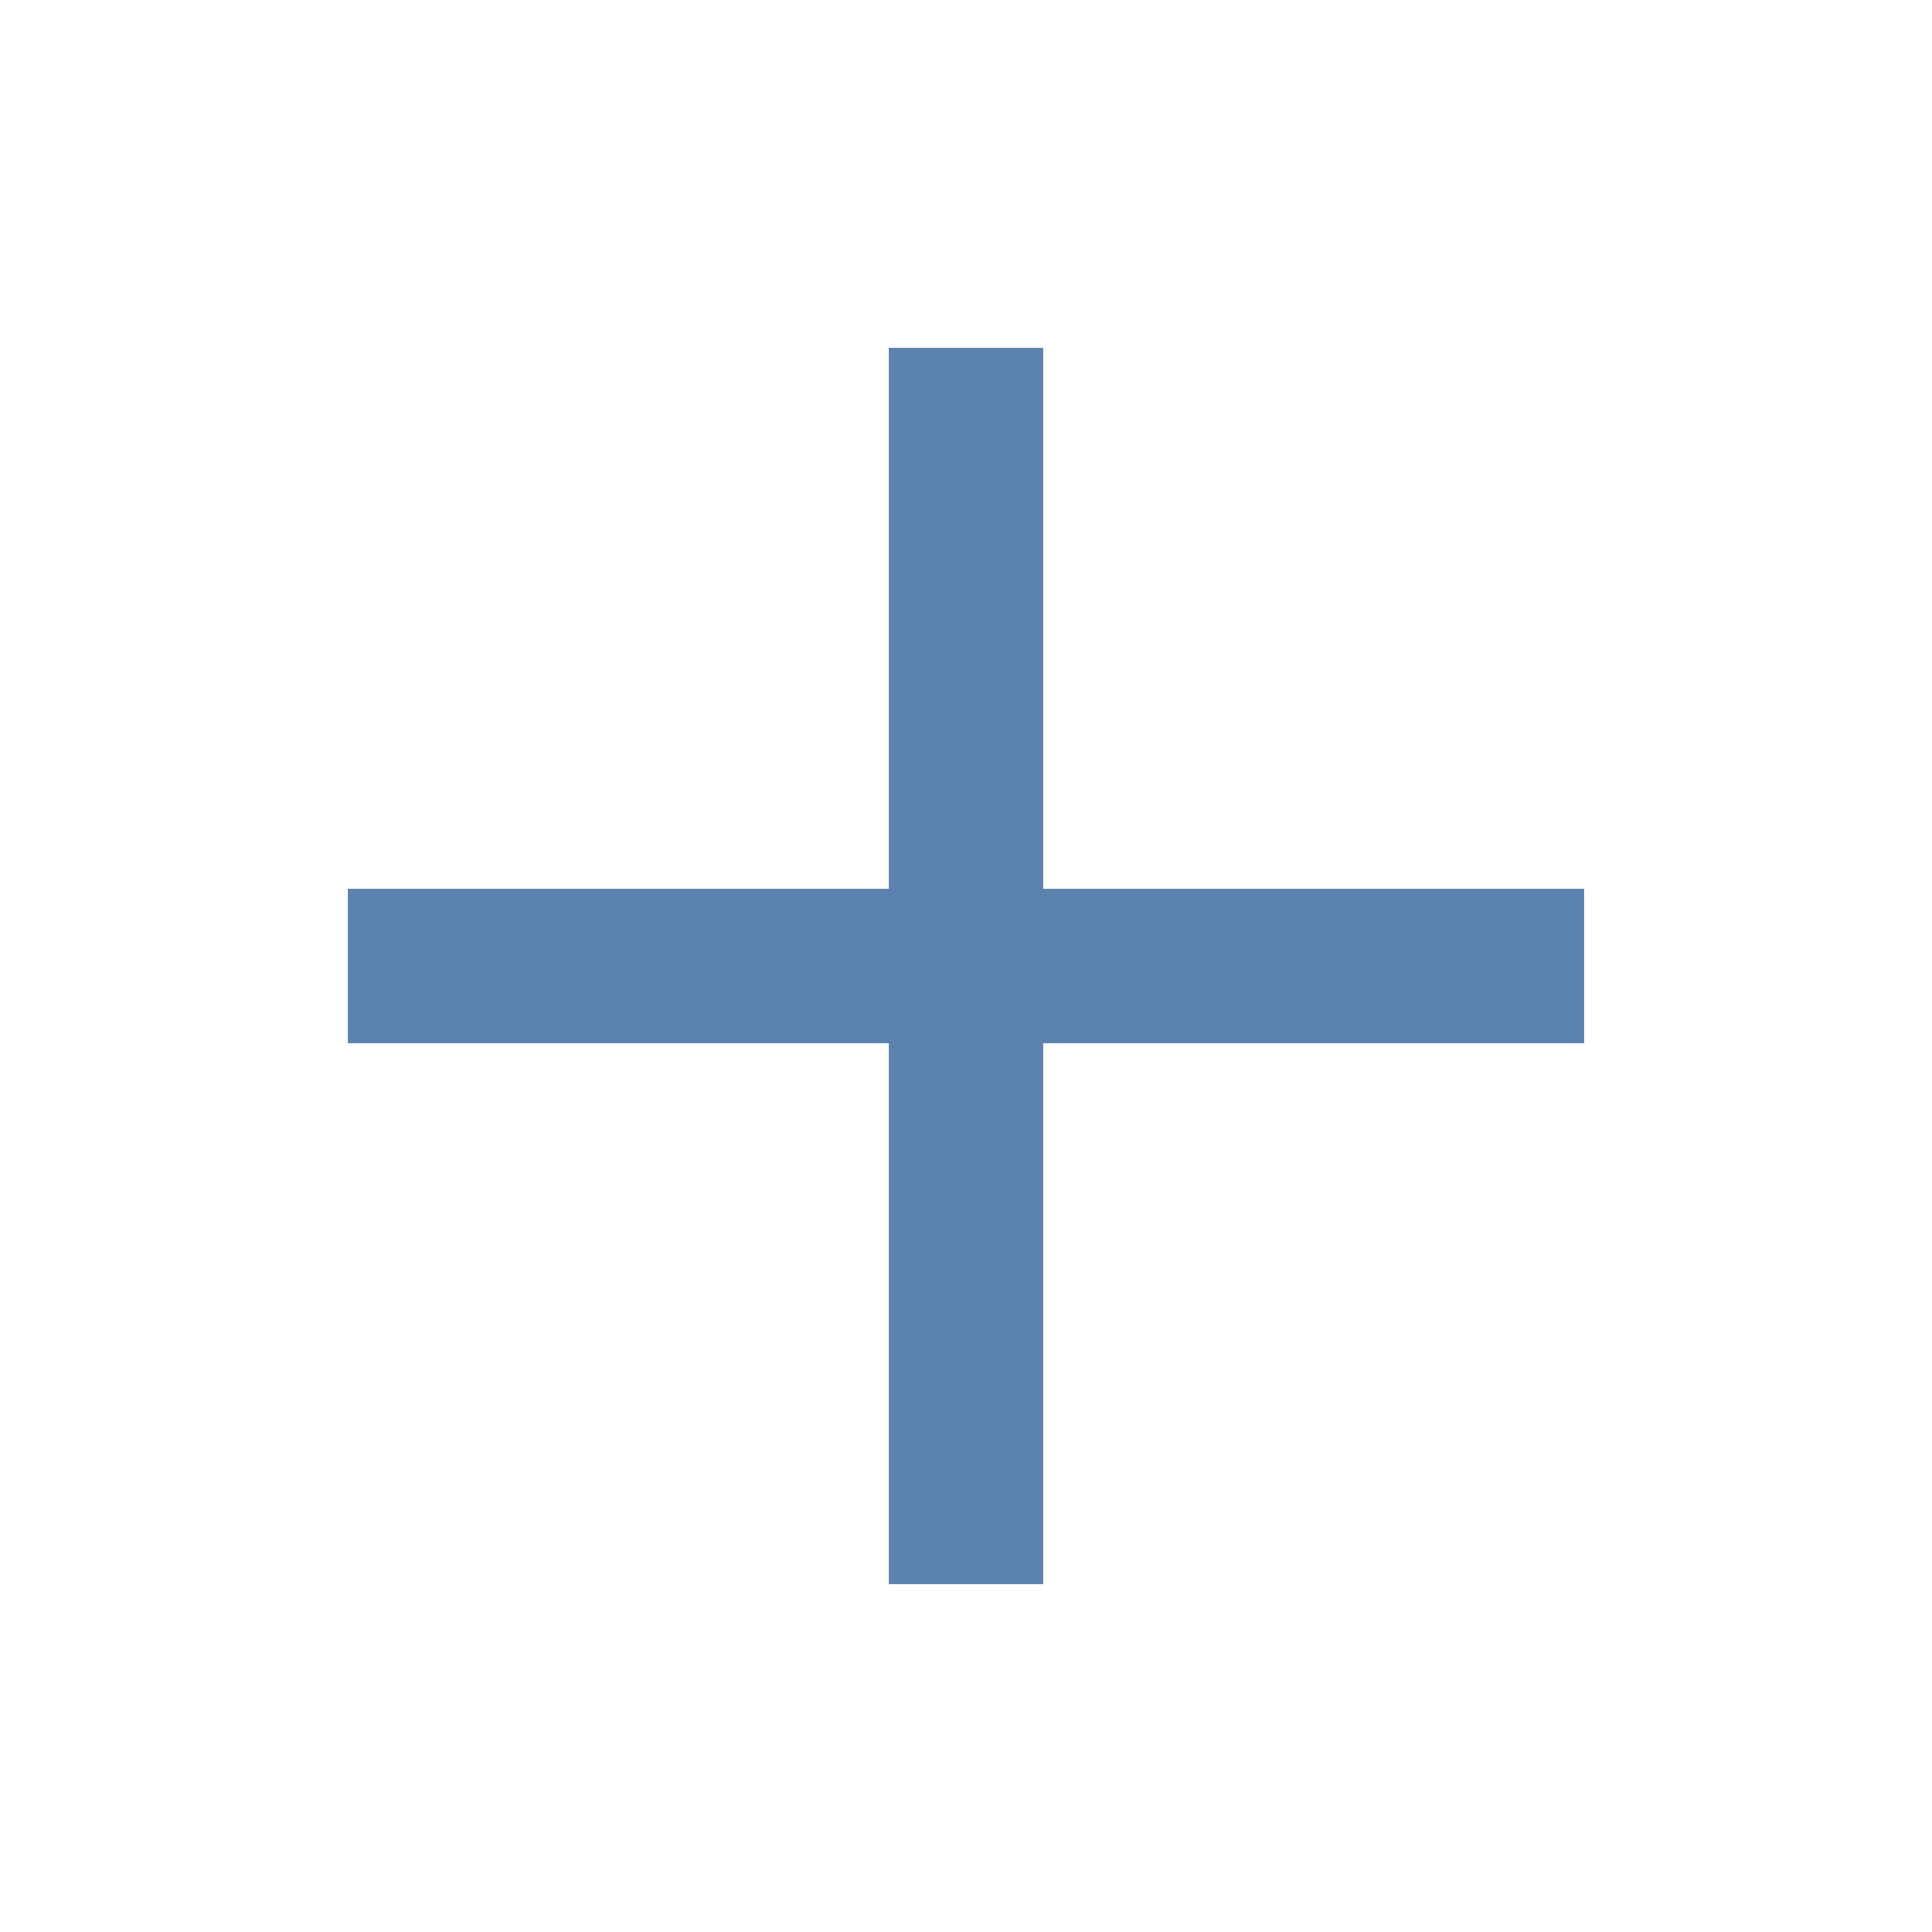
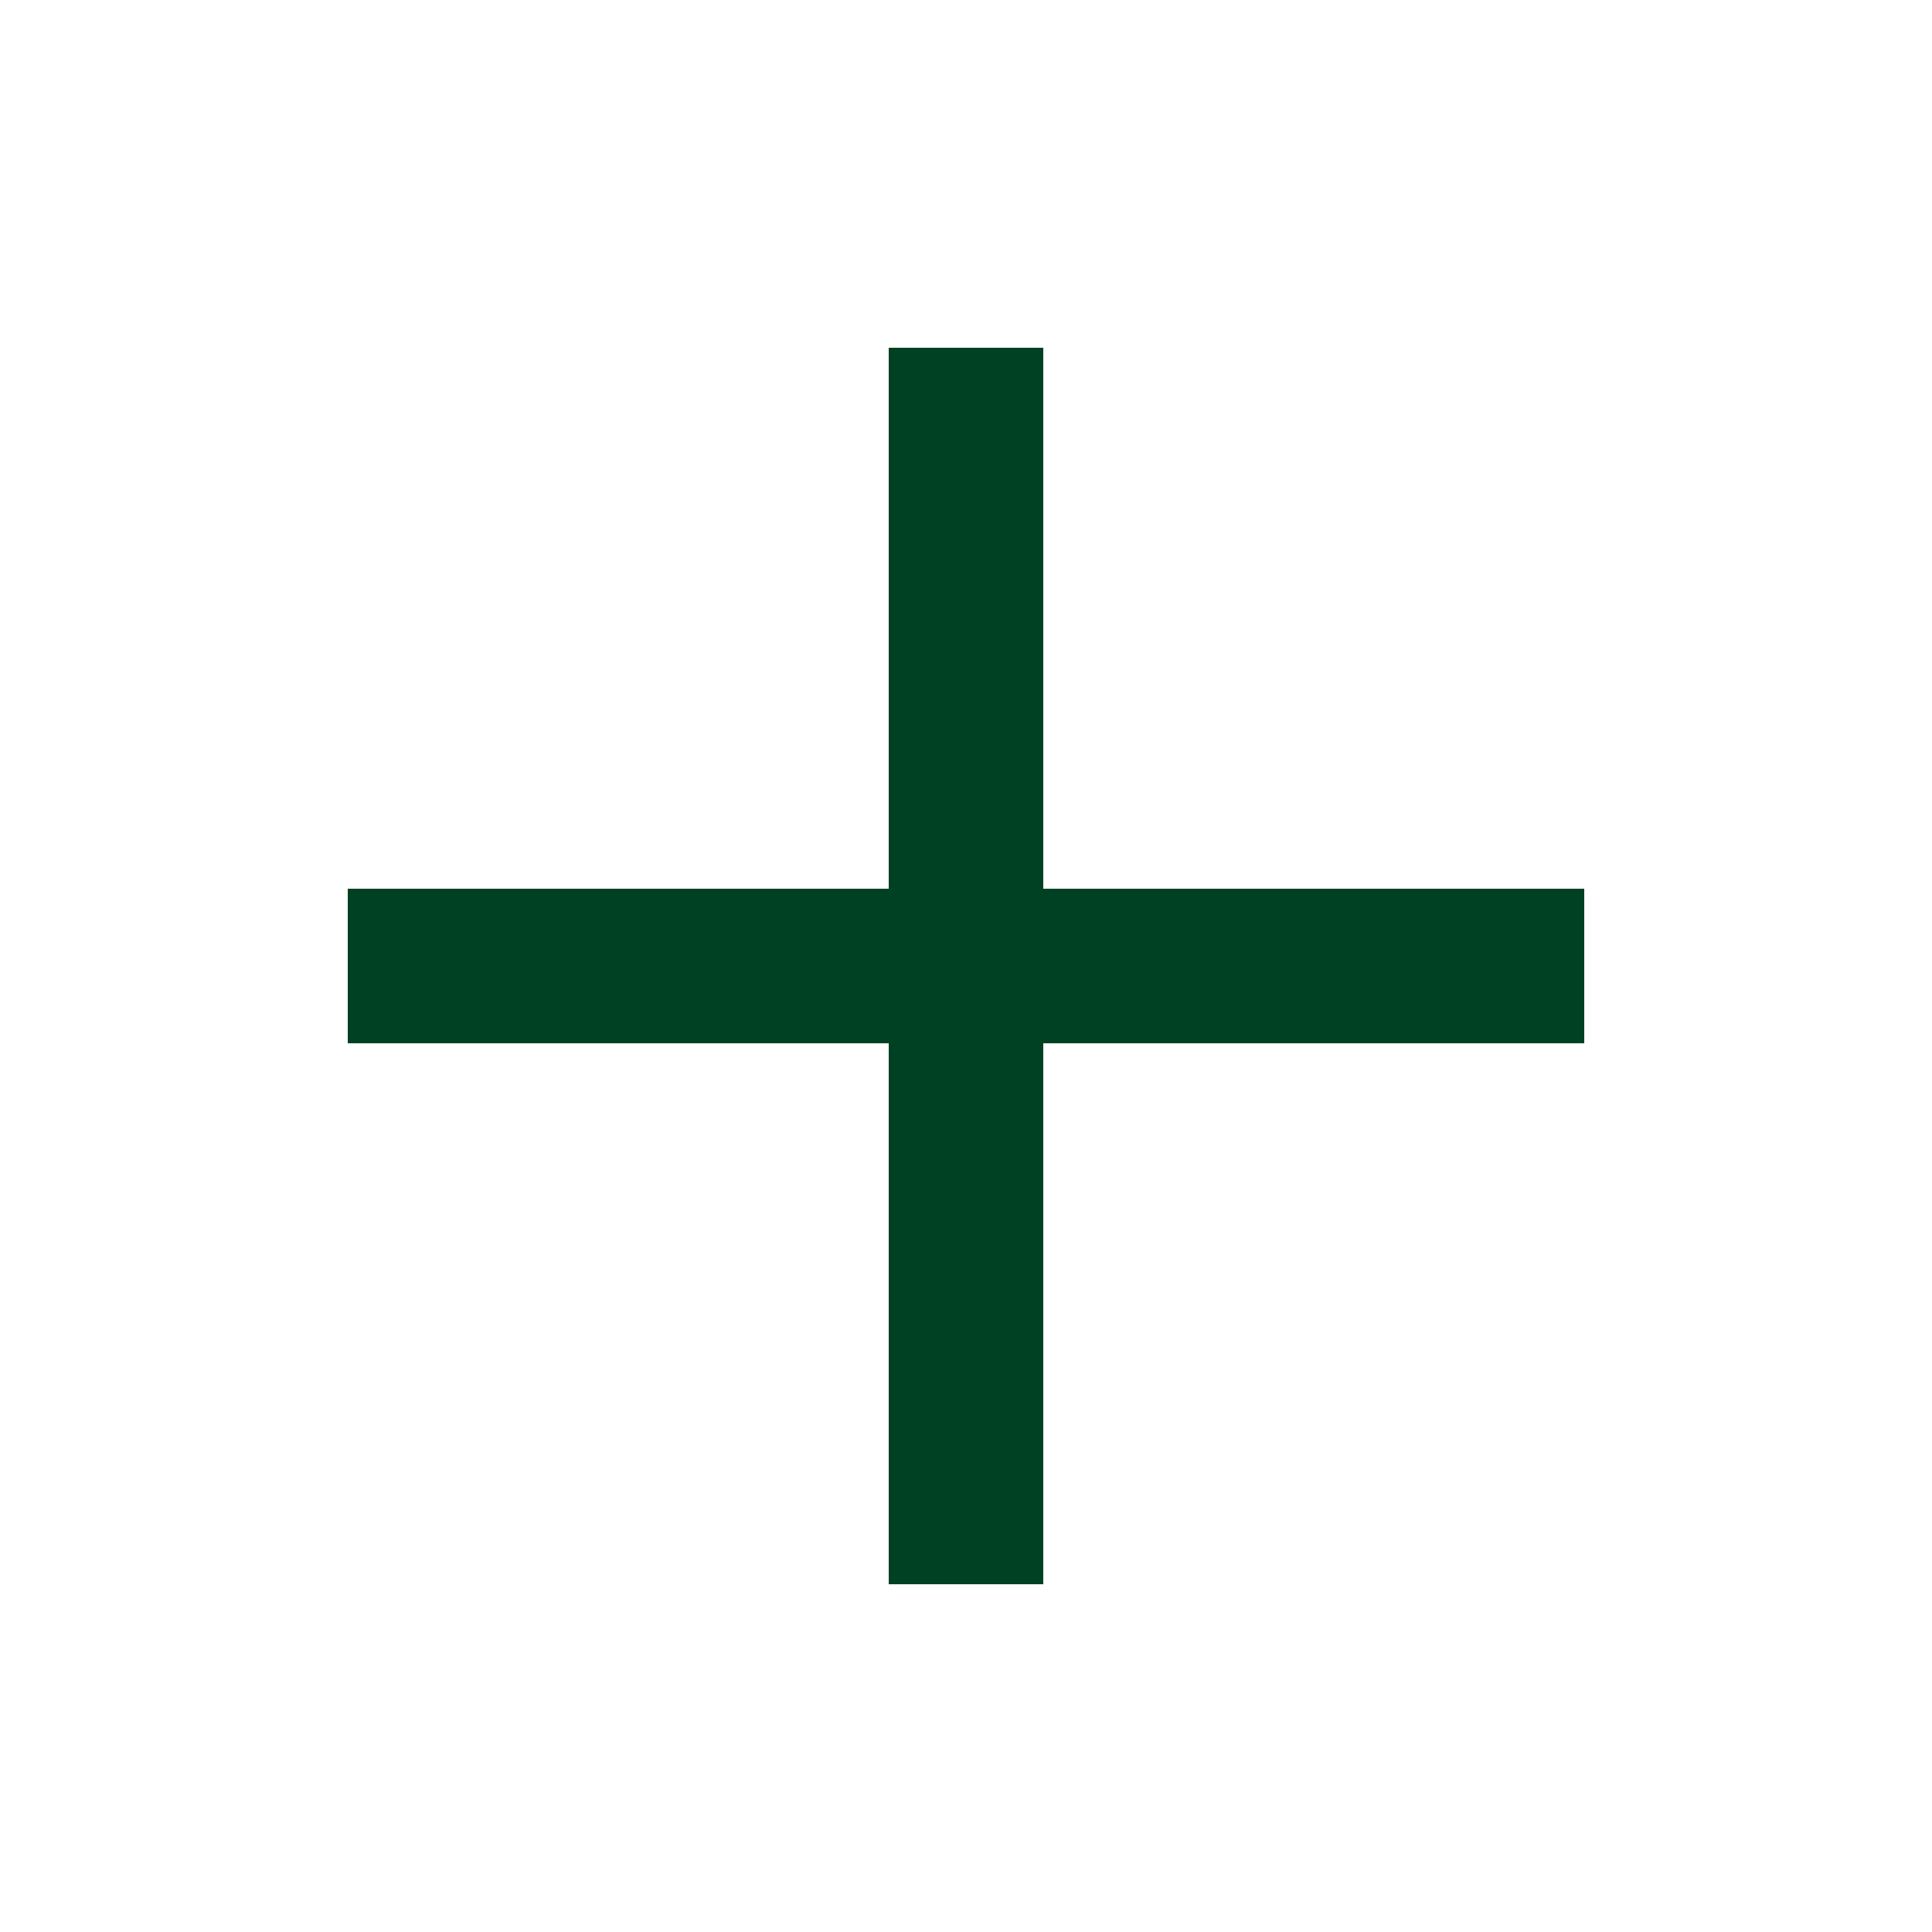
- <svg xmlns="http://www.w3.org/2000/svg" stroke="#5b82af" enable-background="new 0 0 50 50" height="50px" id="Layer_1" version="1.1" viewBox="0 0 50 50" width="50px" xml:space="preserve">
+ <svg xmlns="http://www.w3.org/2000/svg" stroke="#004123" enable-background="new 0 0 50 50" height="50px" id="Layer_1" version="1.1" viewBox="0 0 50 50" width="50px" xml:space="preserve">
  <rect fill="none" stroke="none" height="50" width="50" />
  <line fill="none" stroke-miterlimit="10" stroke-width="4" x1="9" x2="41" y1="25" y2="25" />
  <line fill="none" stroke-miterlimit="10" stroke-width="4" x1="25" x2="25" y1="9" y2="41" />
</svg>
